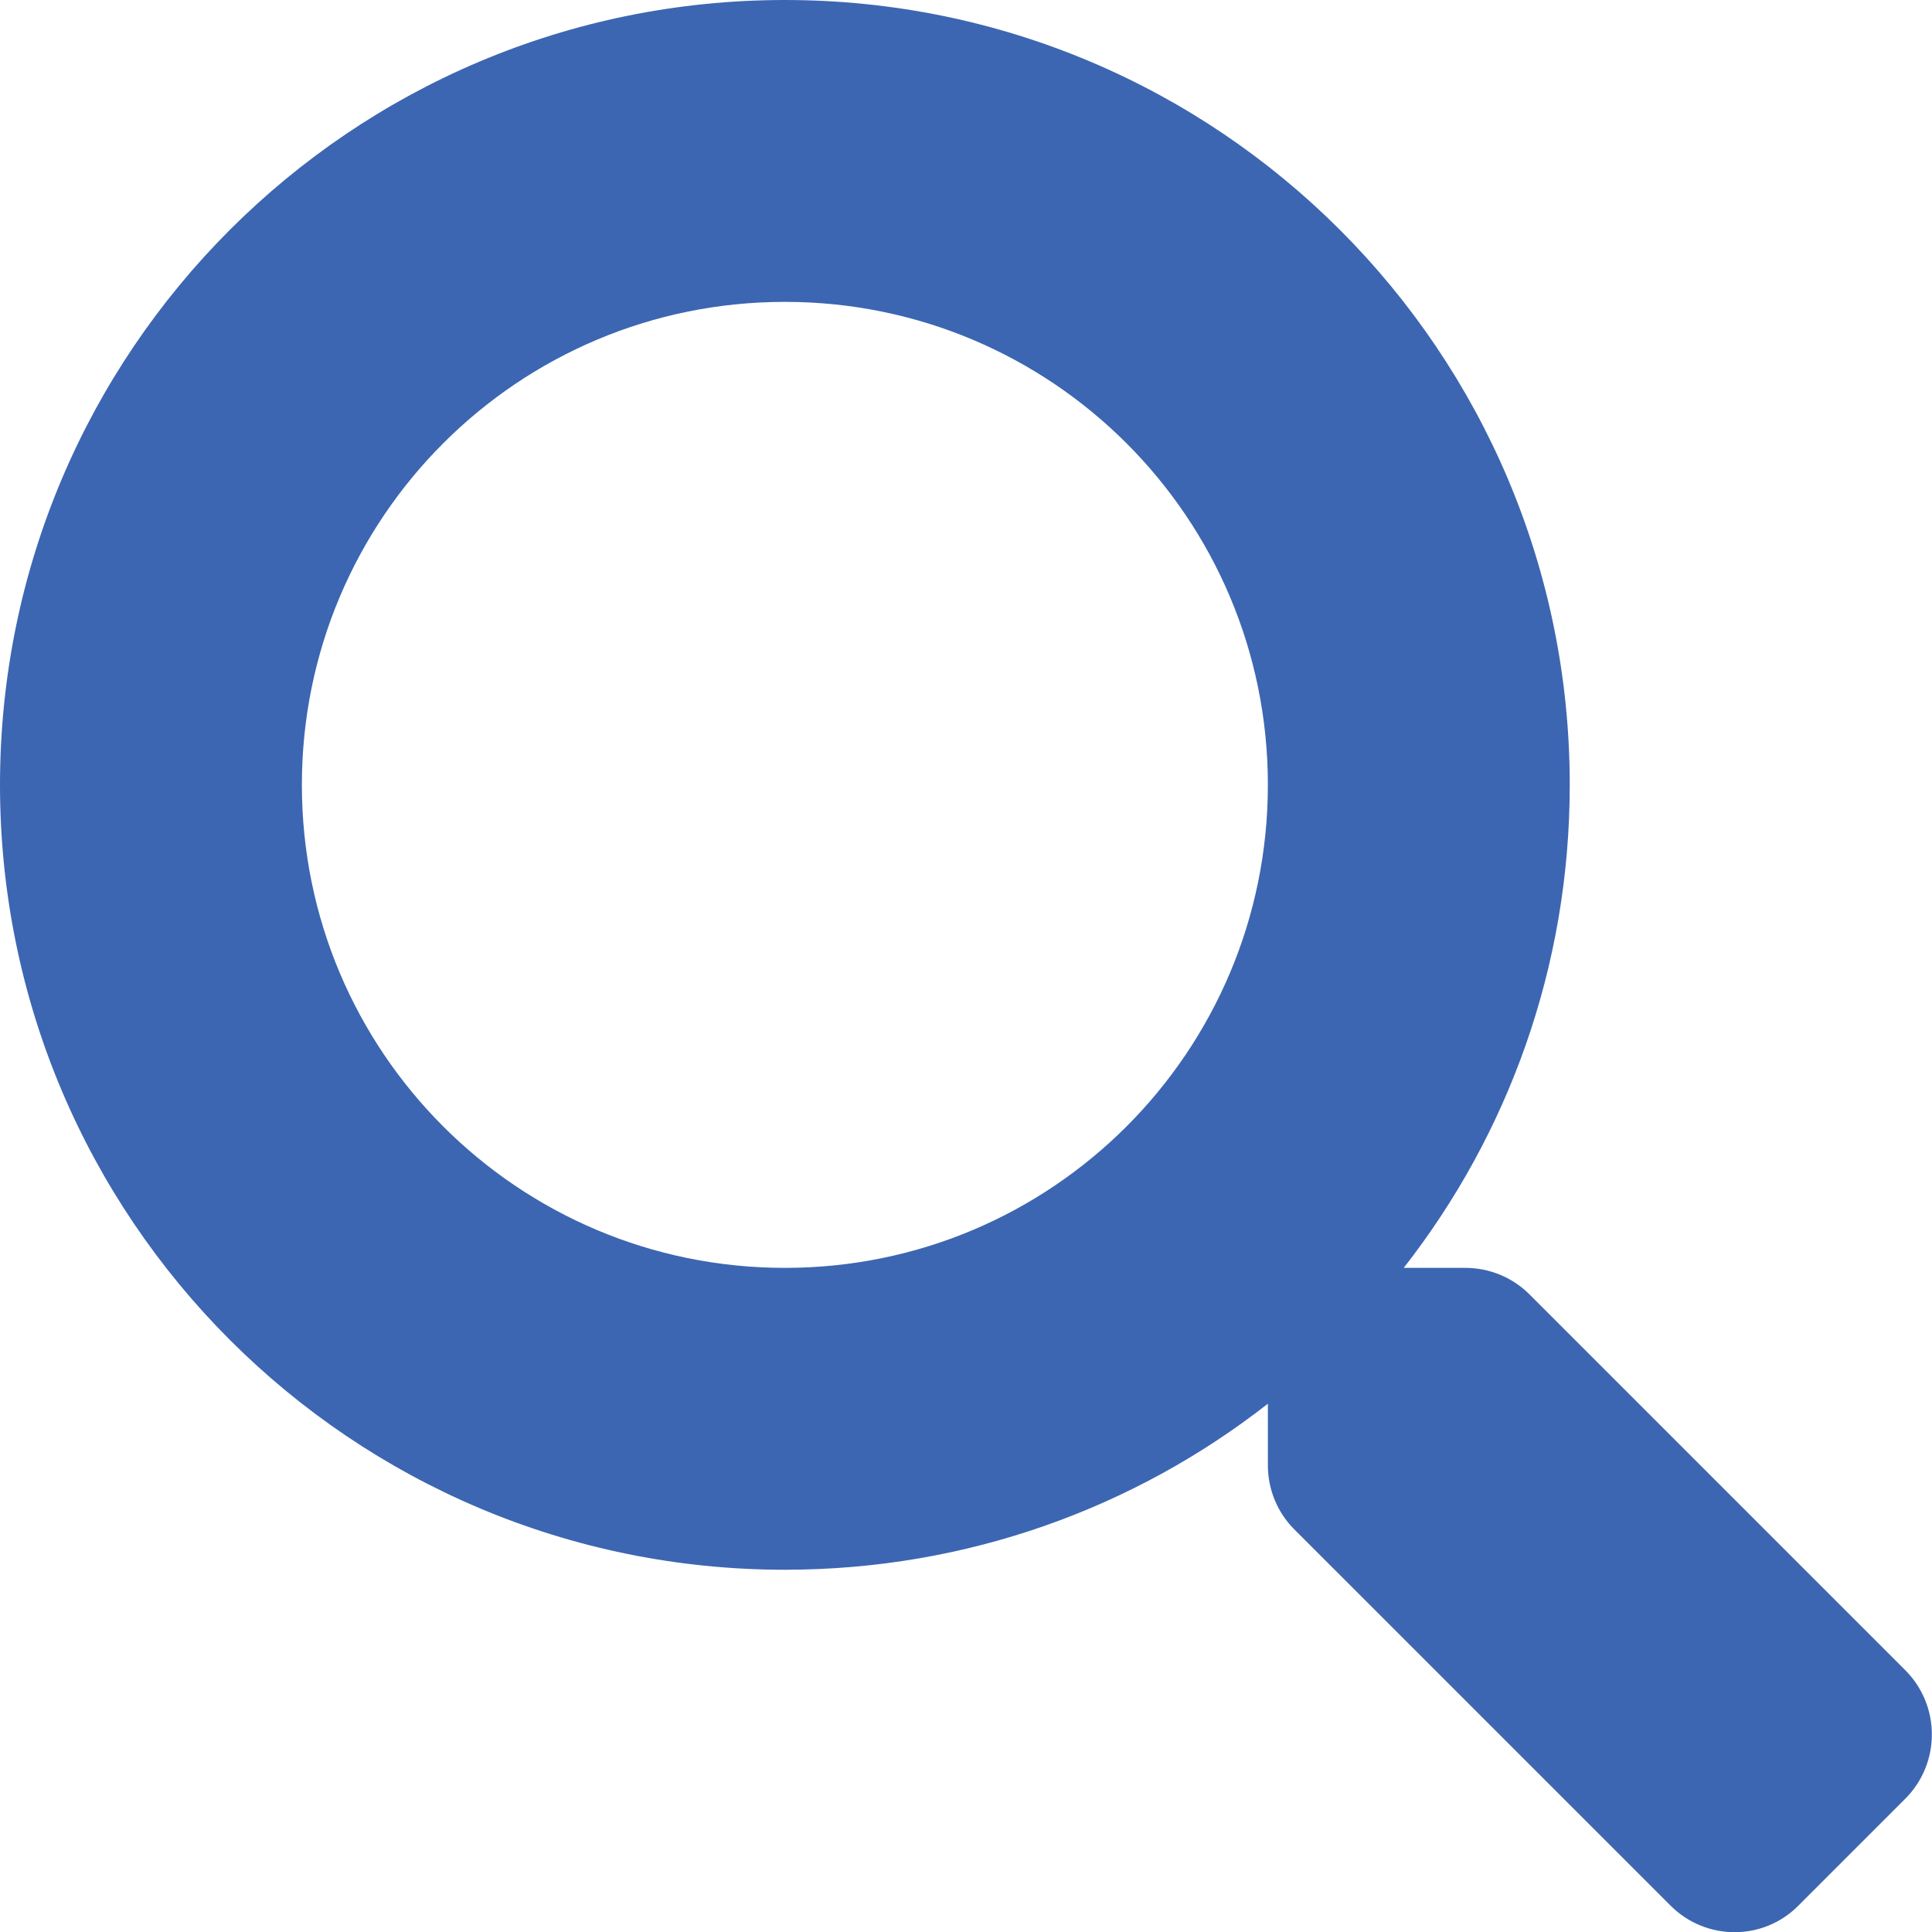
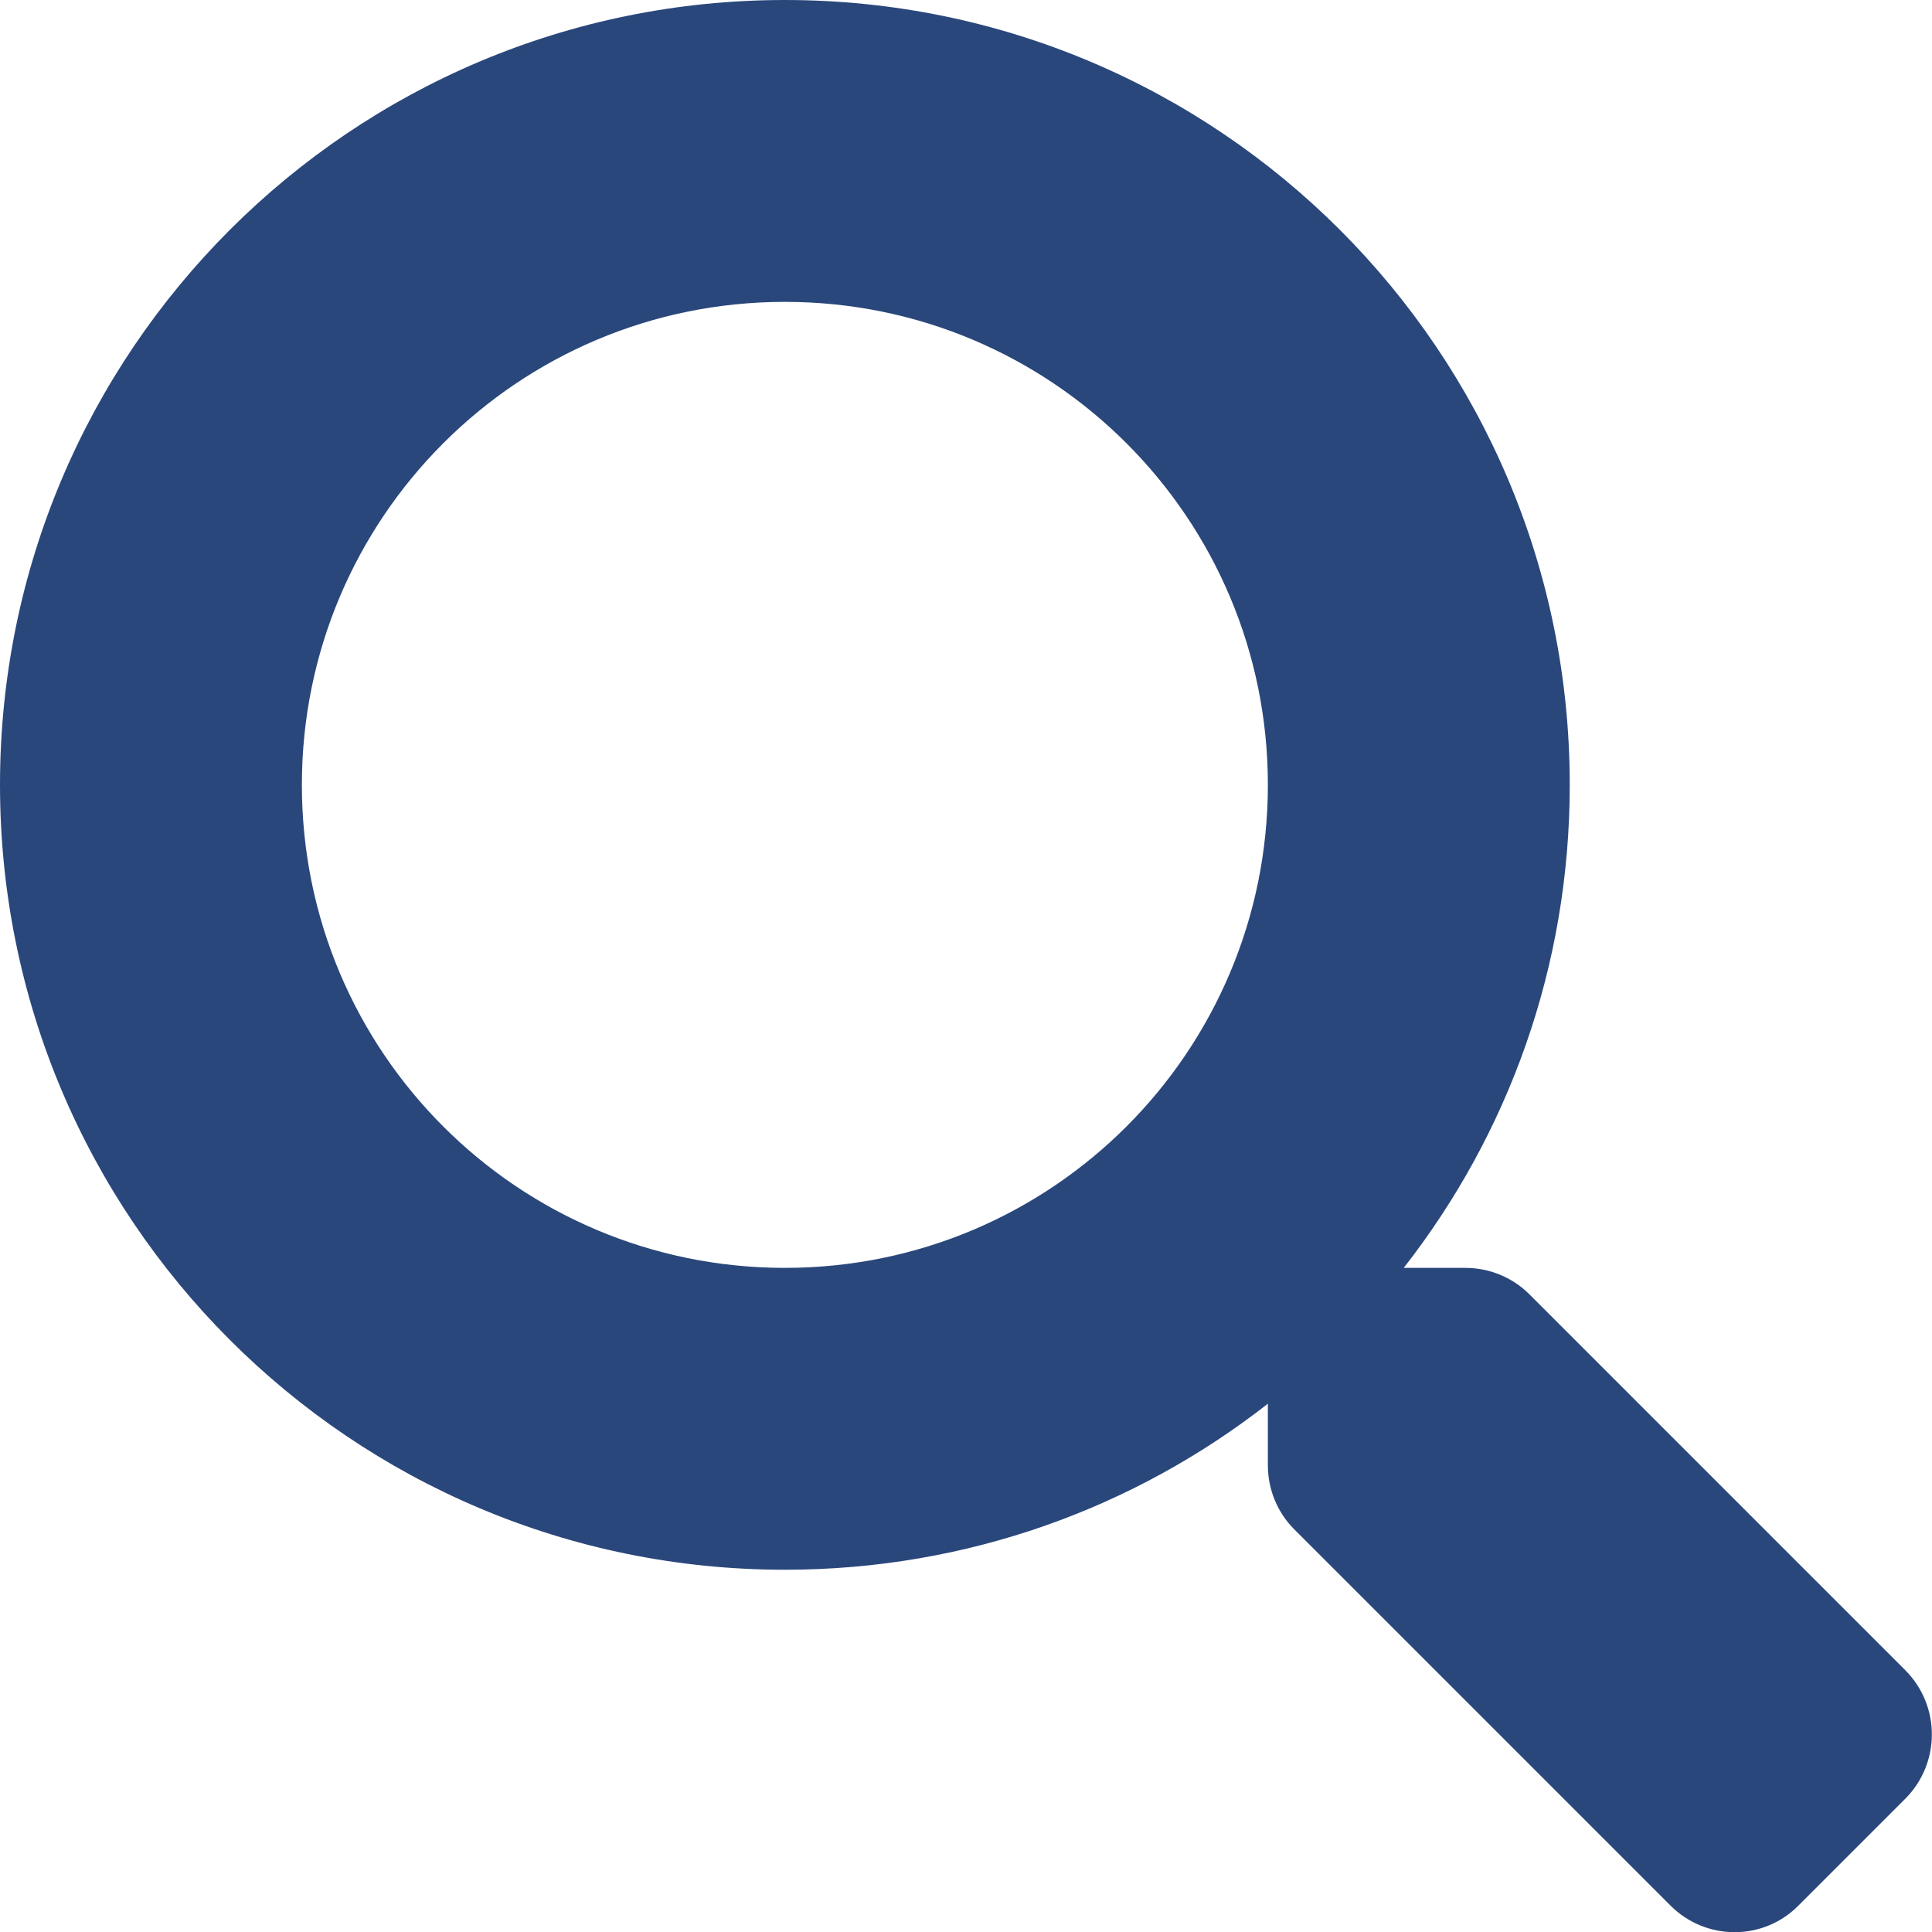
<svg xmlns="http://www.w3.org/2000/svg" aria-hidden="true" focusable="false" data-prefix="fas" data-icon="search" class="svg-inline--fa fa-search fa-w-16" role="img" viewBox="0 0 512 512">
-   <path fill="#3C66B2" d="M505 442.7L405.3 343c-4.5-4.5-10.6-7-17-7H372c27.6-35.3 44-79.7 44-128C416 93.1 322.9 0 208 0S0 93.1 0 208s93.1 208 208 208c48.3 0 92.7-16.4 128-44v16.3c0 6.4 2.5 12.5 7 17l99.7 99.7c9.4 9.4 24.6 9.4 33.9 0l28.3-28.3c9.4-9.4 9.4-24.6.1-34zM208 336c-70.7 0-128-57.2-128-128 0-70.7 57.2-128 128-128 70.7 0 128 57.2 128 128 0 70.7-57.2 128-128 128z" />
+   <path fill="#2a477c" d="M505 442.7L405.3 343c-4.5-4.5-10.6-7-17-7H372c27.6-35.3 44-79.7 44-128C416 93.1 322.9 0 208 0S0 93.1 0 208s93.1 208 208 208c48.3 0 92.7-16.4 128-44v16.3c0 6.4 2.5 12.5 7 17l99.7 99.7c9.4 9.4 24.6 9.4 33.9 0l28.3-28.3c9.4-9.4 9.4-24.6.1-34zM208 336c-70.7 0-128-57.2-128-128 0-70.7 57.2-128 128-128 70.7 0 128 57.2 128 128 0 70.7-57.2 128-128 128z" />
</svg>
